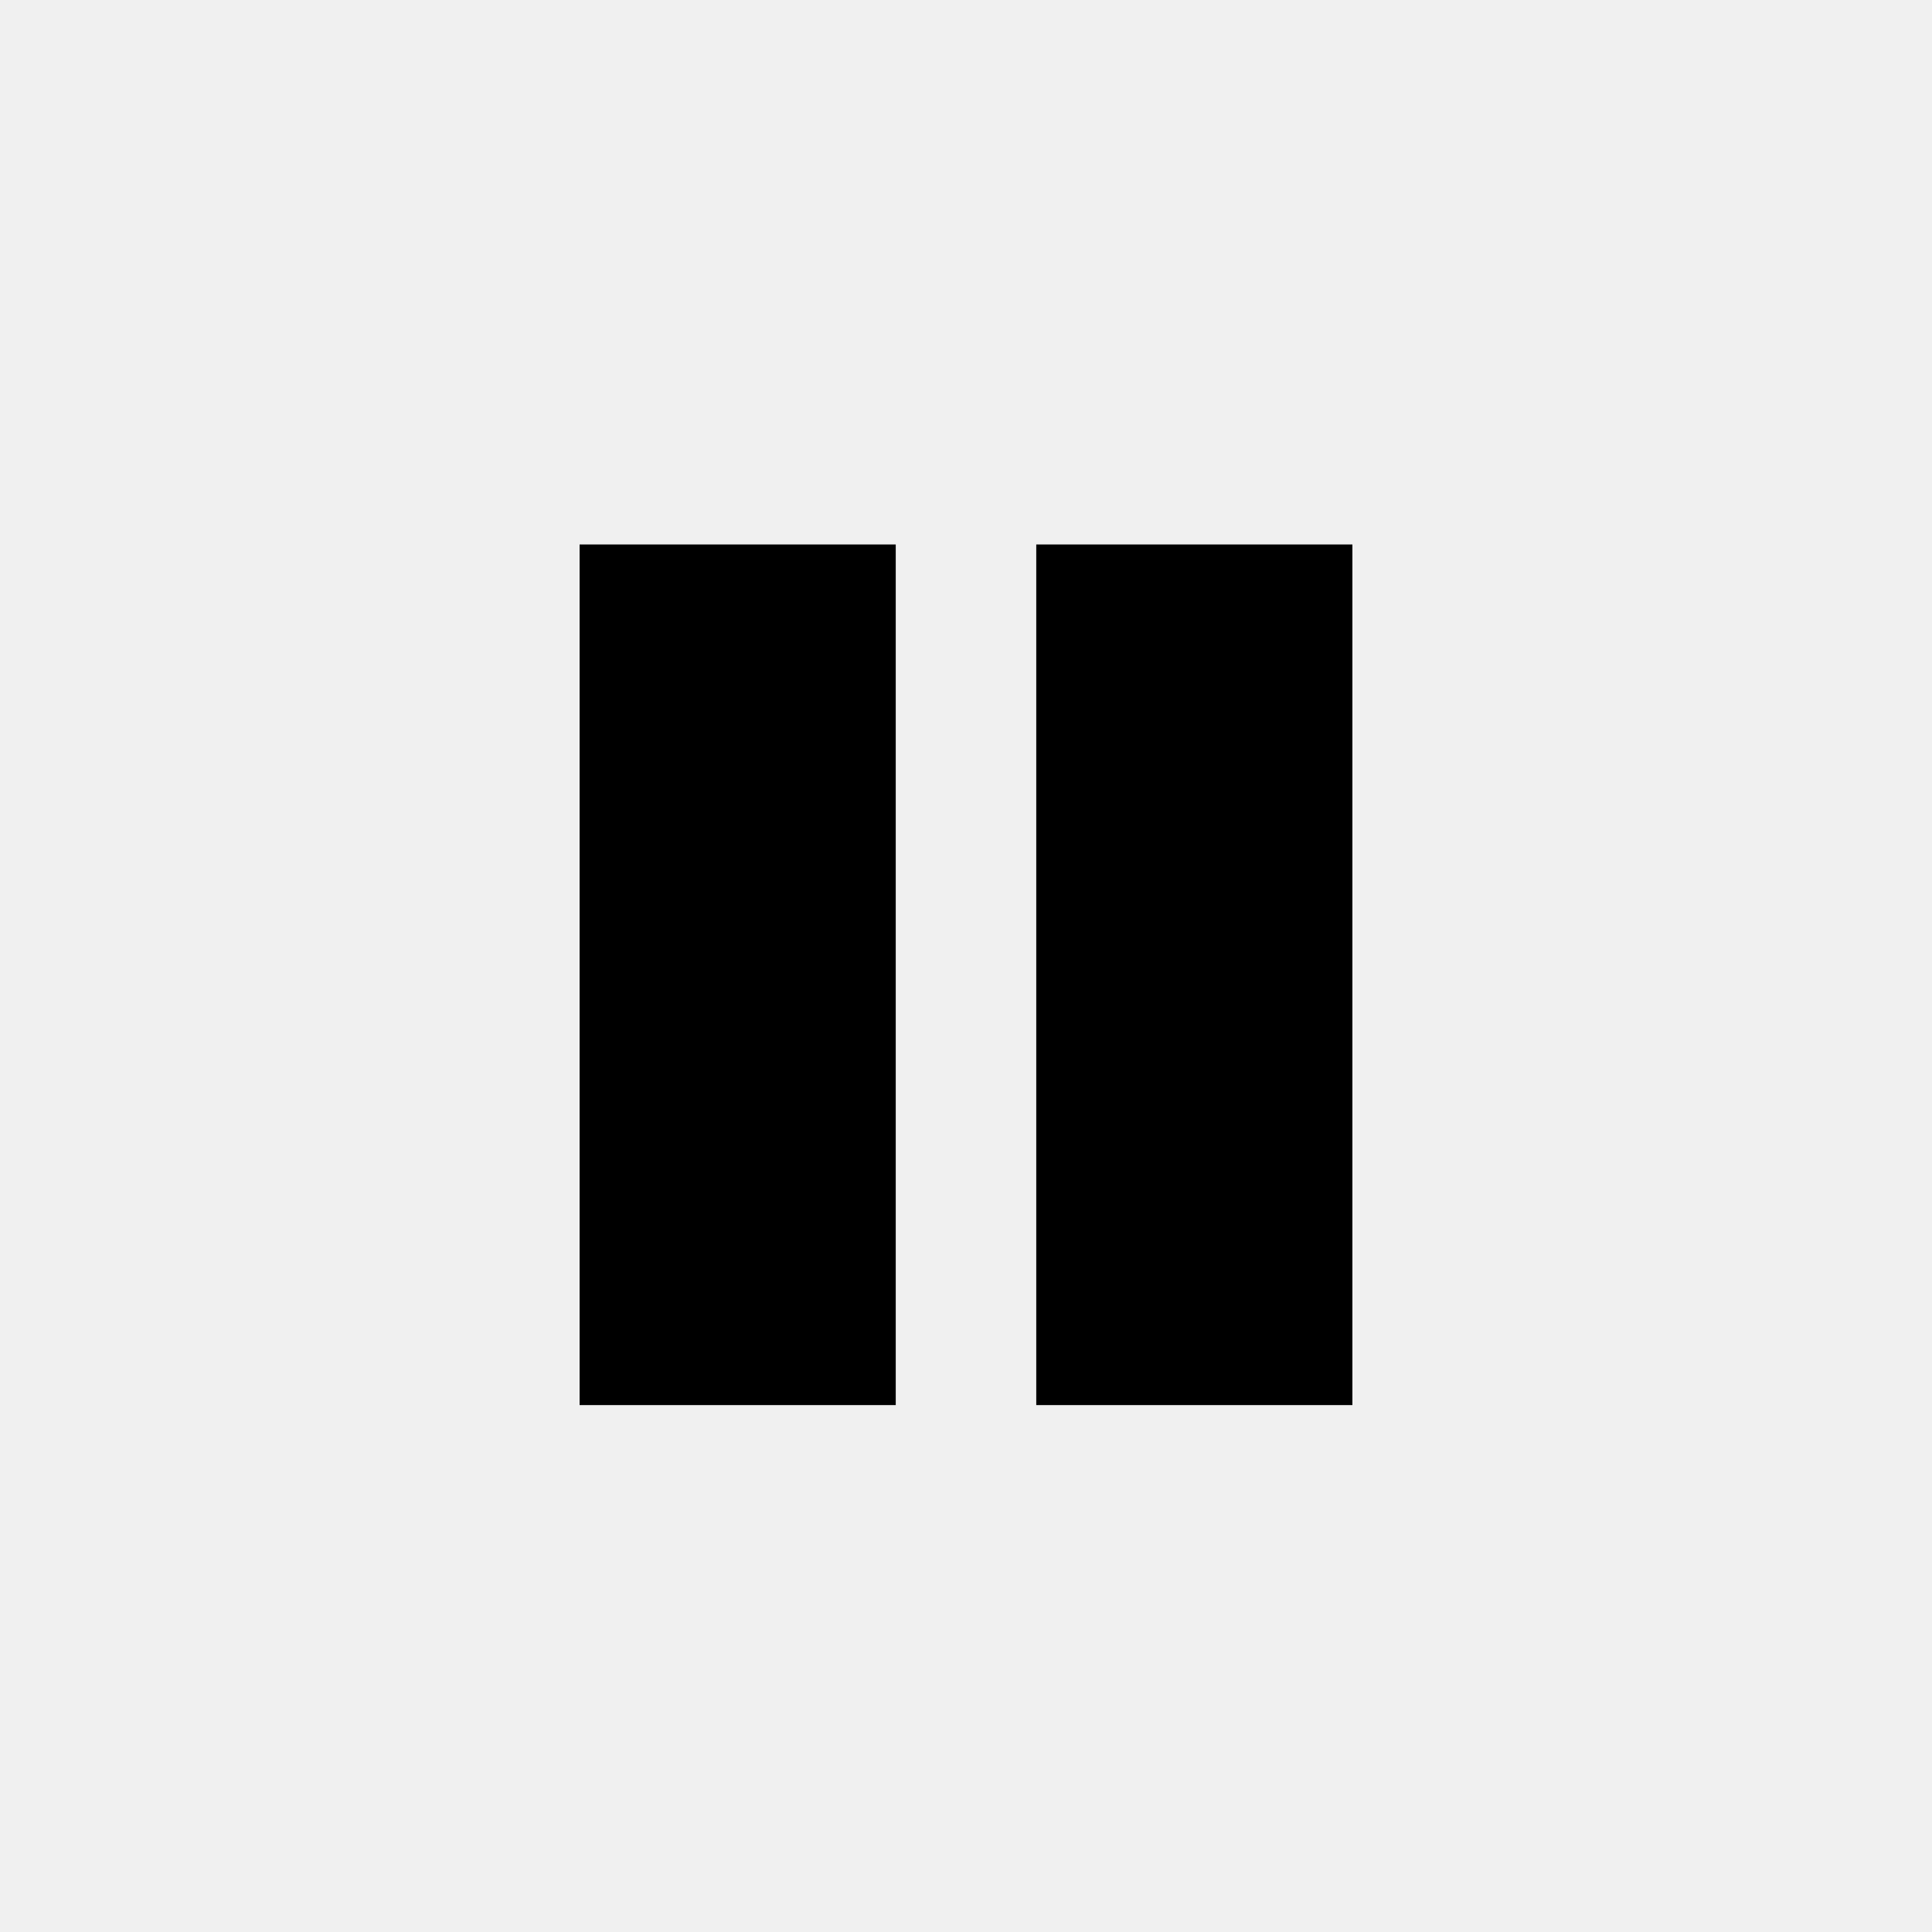
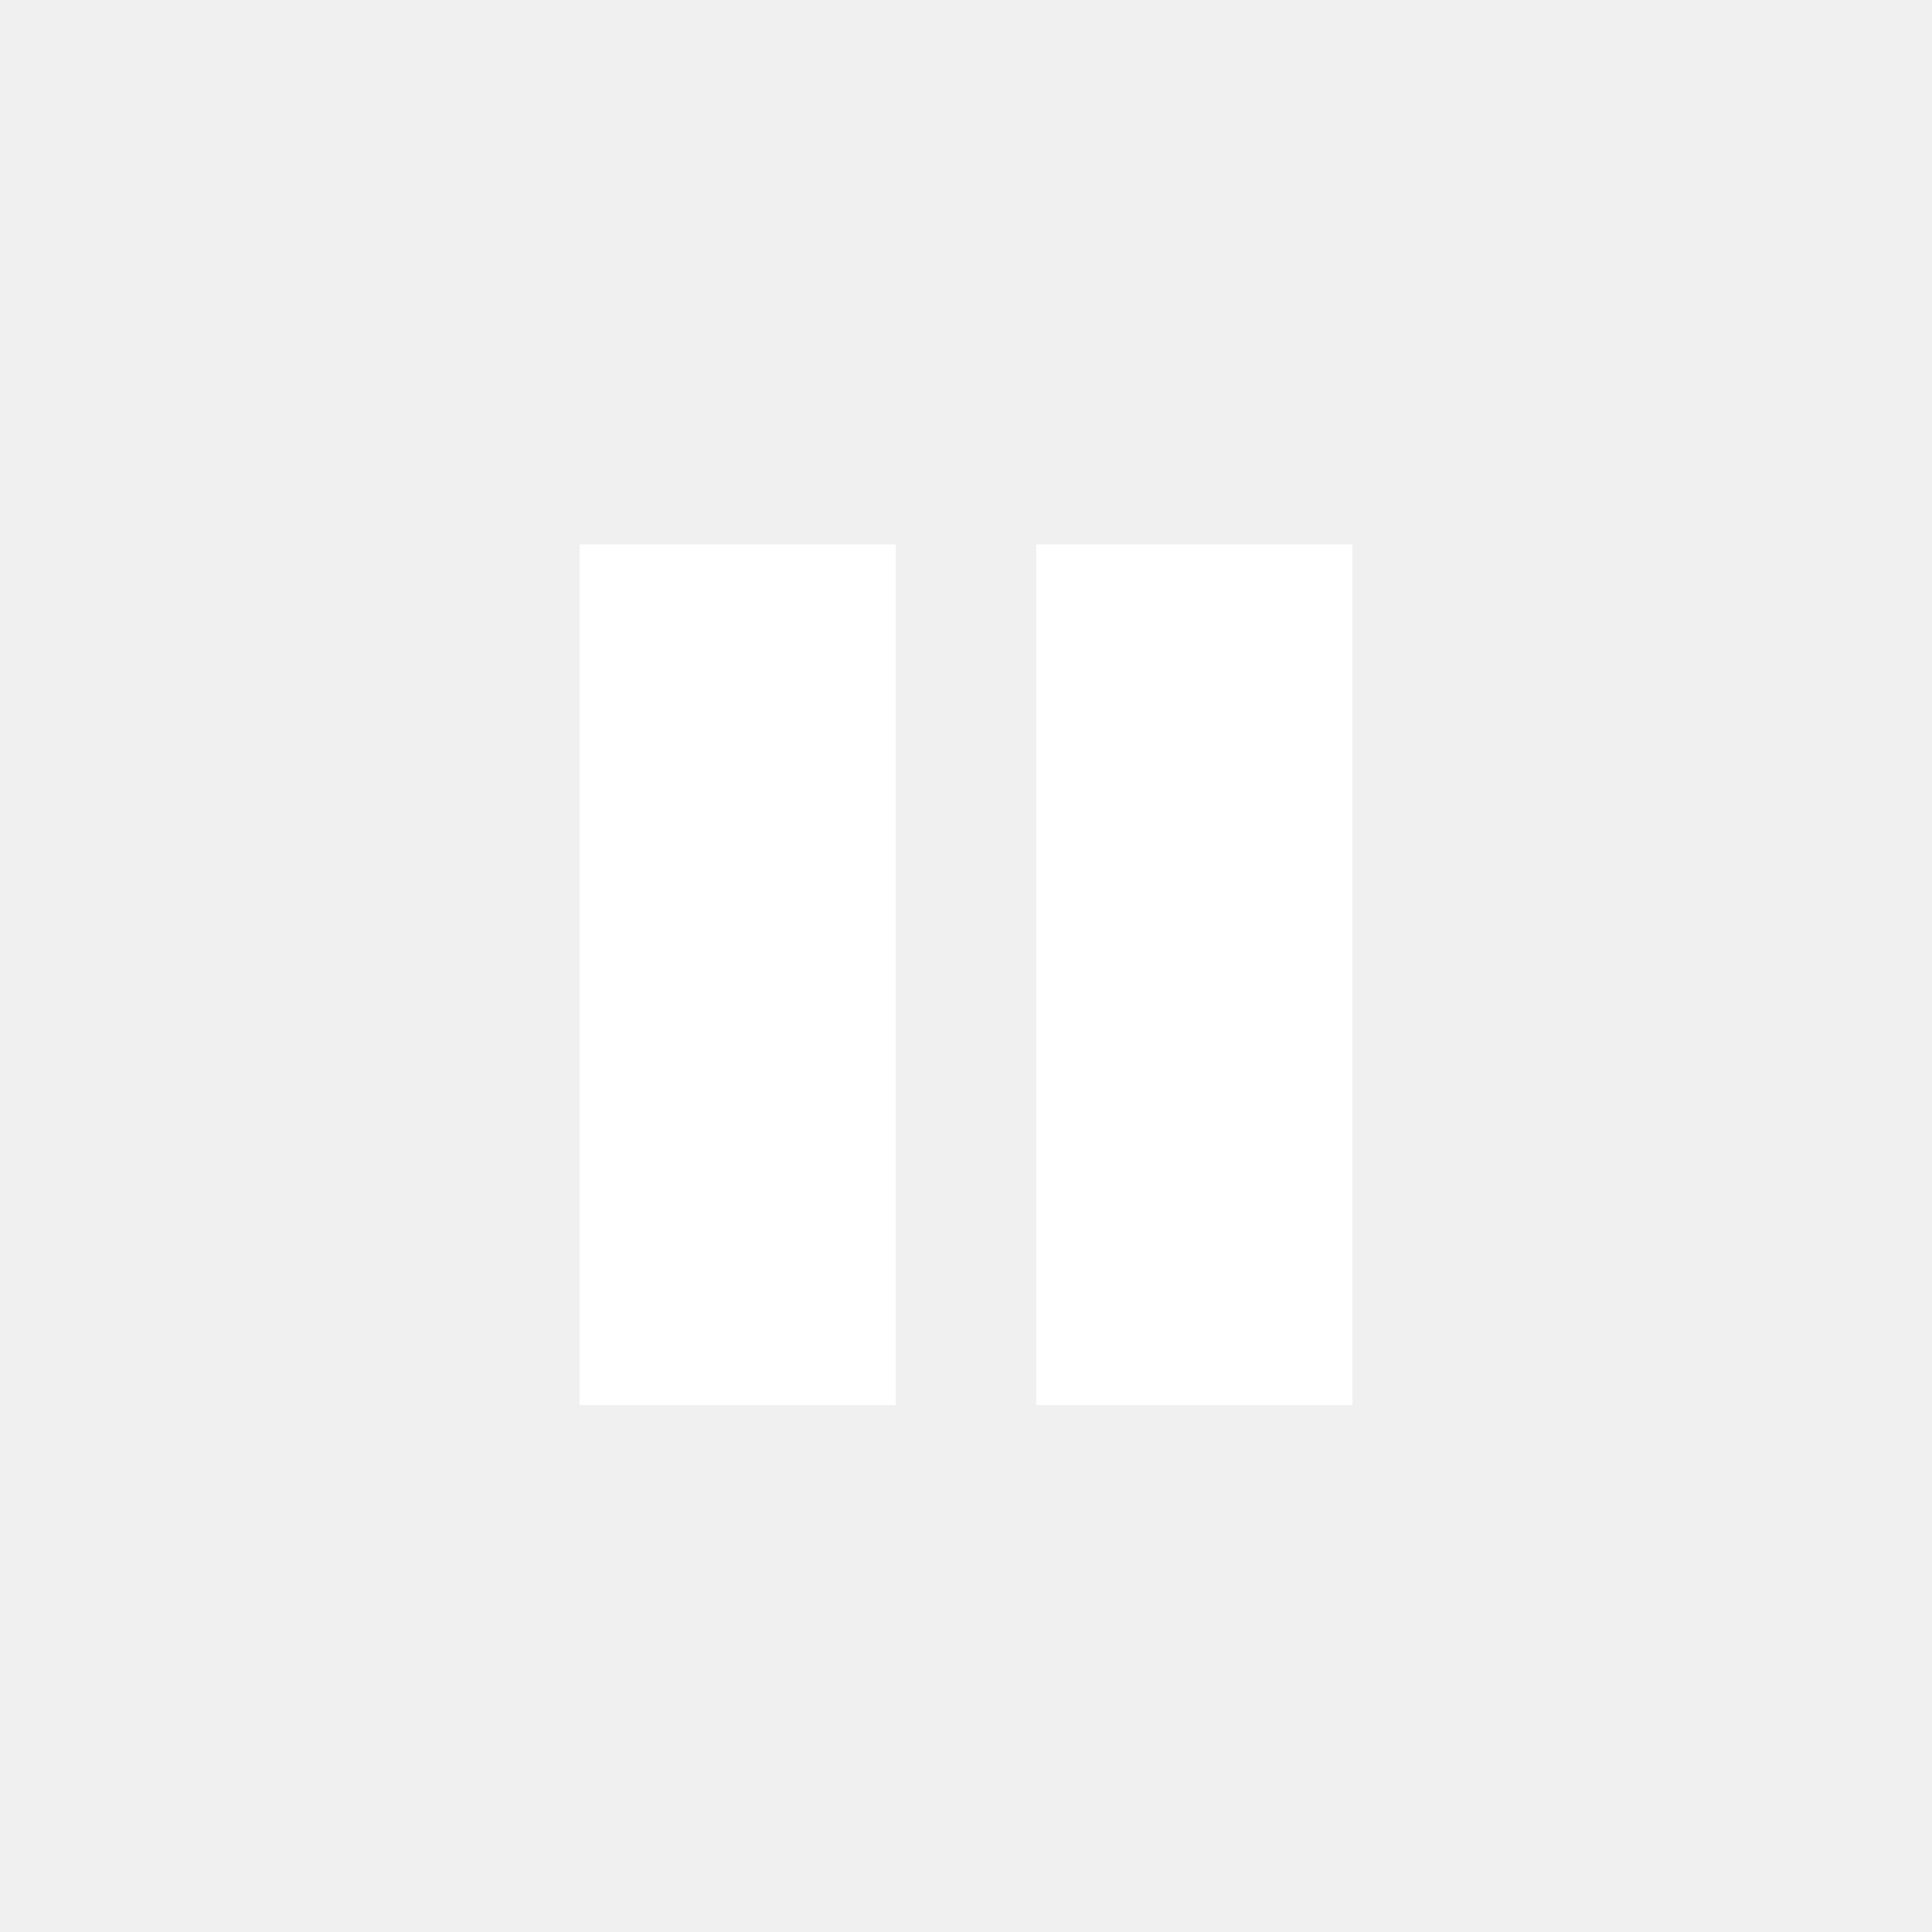
<svg xmlns="http://www.w3.org/2000/svg" version="1.1" id="Layer_1" x="0px" y="0px" width="110px" height="110px" viewBox="0 0 110 110" enable-background="new 0 0 110 110" xml:space="preserve">
  <g id="Layer_1_1_">
    <g>
-       <polygon points="-86,24.876 -41.567,54.627 -86,84.377   " />
-     </g>
-     <g>
-       <rect x="59" y="31" width="18" height="49" />
-       <rect x="33" y="31" width="18" height="49" />
-     </g>
-     <g>
-       <path d="M221.823,58l-15.867-22.311L190.09,58h10.258c-1.088,12.213-11.969,23.086-25.193,23.086    c-13.945,0-25.367-11.445-25.367-25.393C149.786,41.748,161,30.3,175,30.3V17.804c-21,0-37.71,16.952-37.71,37.788    c0,20.835,16.989,37.99,37.825,37.992c20.139,0,36.679-16.427,37.765-35.584H221.823z" />
+       <rect x="59" y="31" fill="#FFFFFF" width="18" height="49" />
+       <rect x="33" y="31" fill="#FFFFFF" width="18" height="49" />
    </g>
  </g>
</svg>
